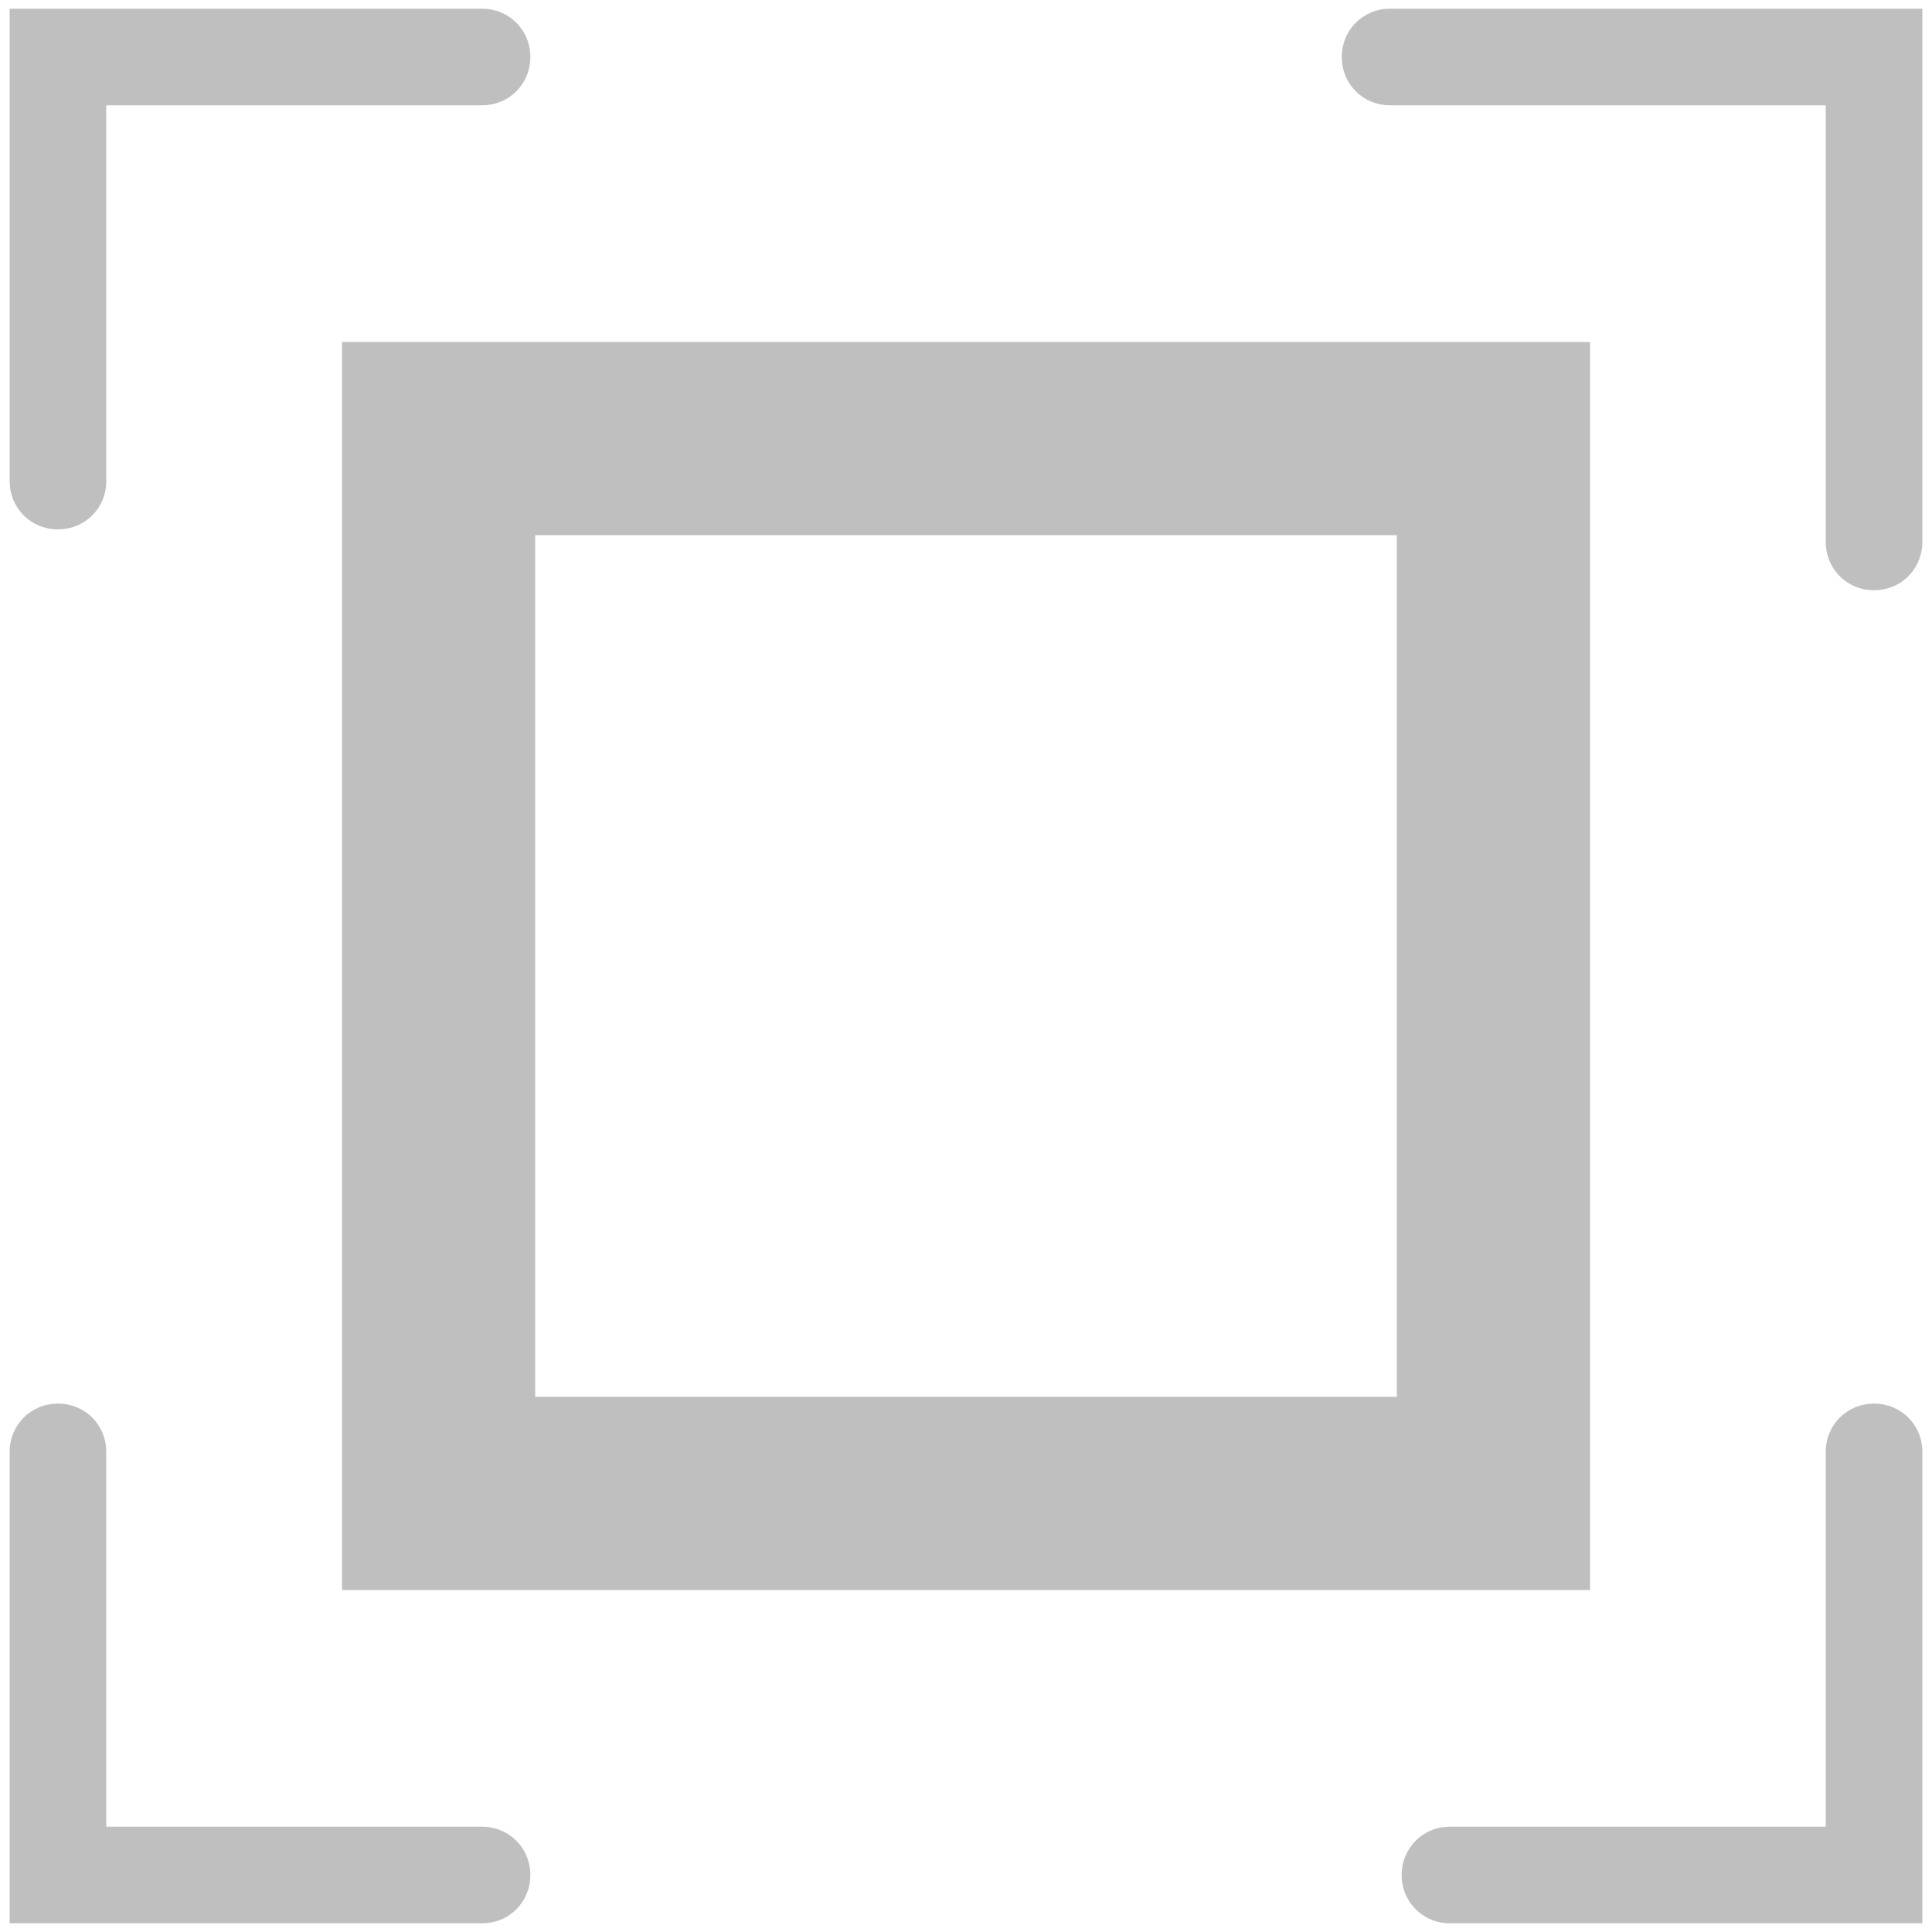
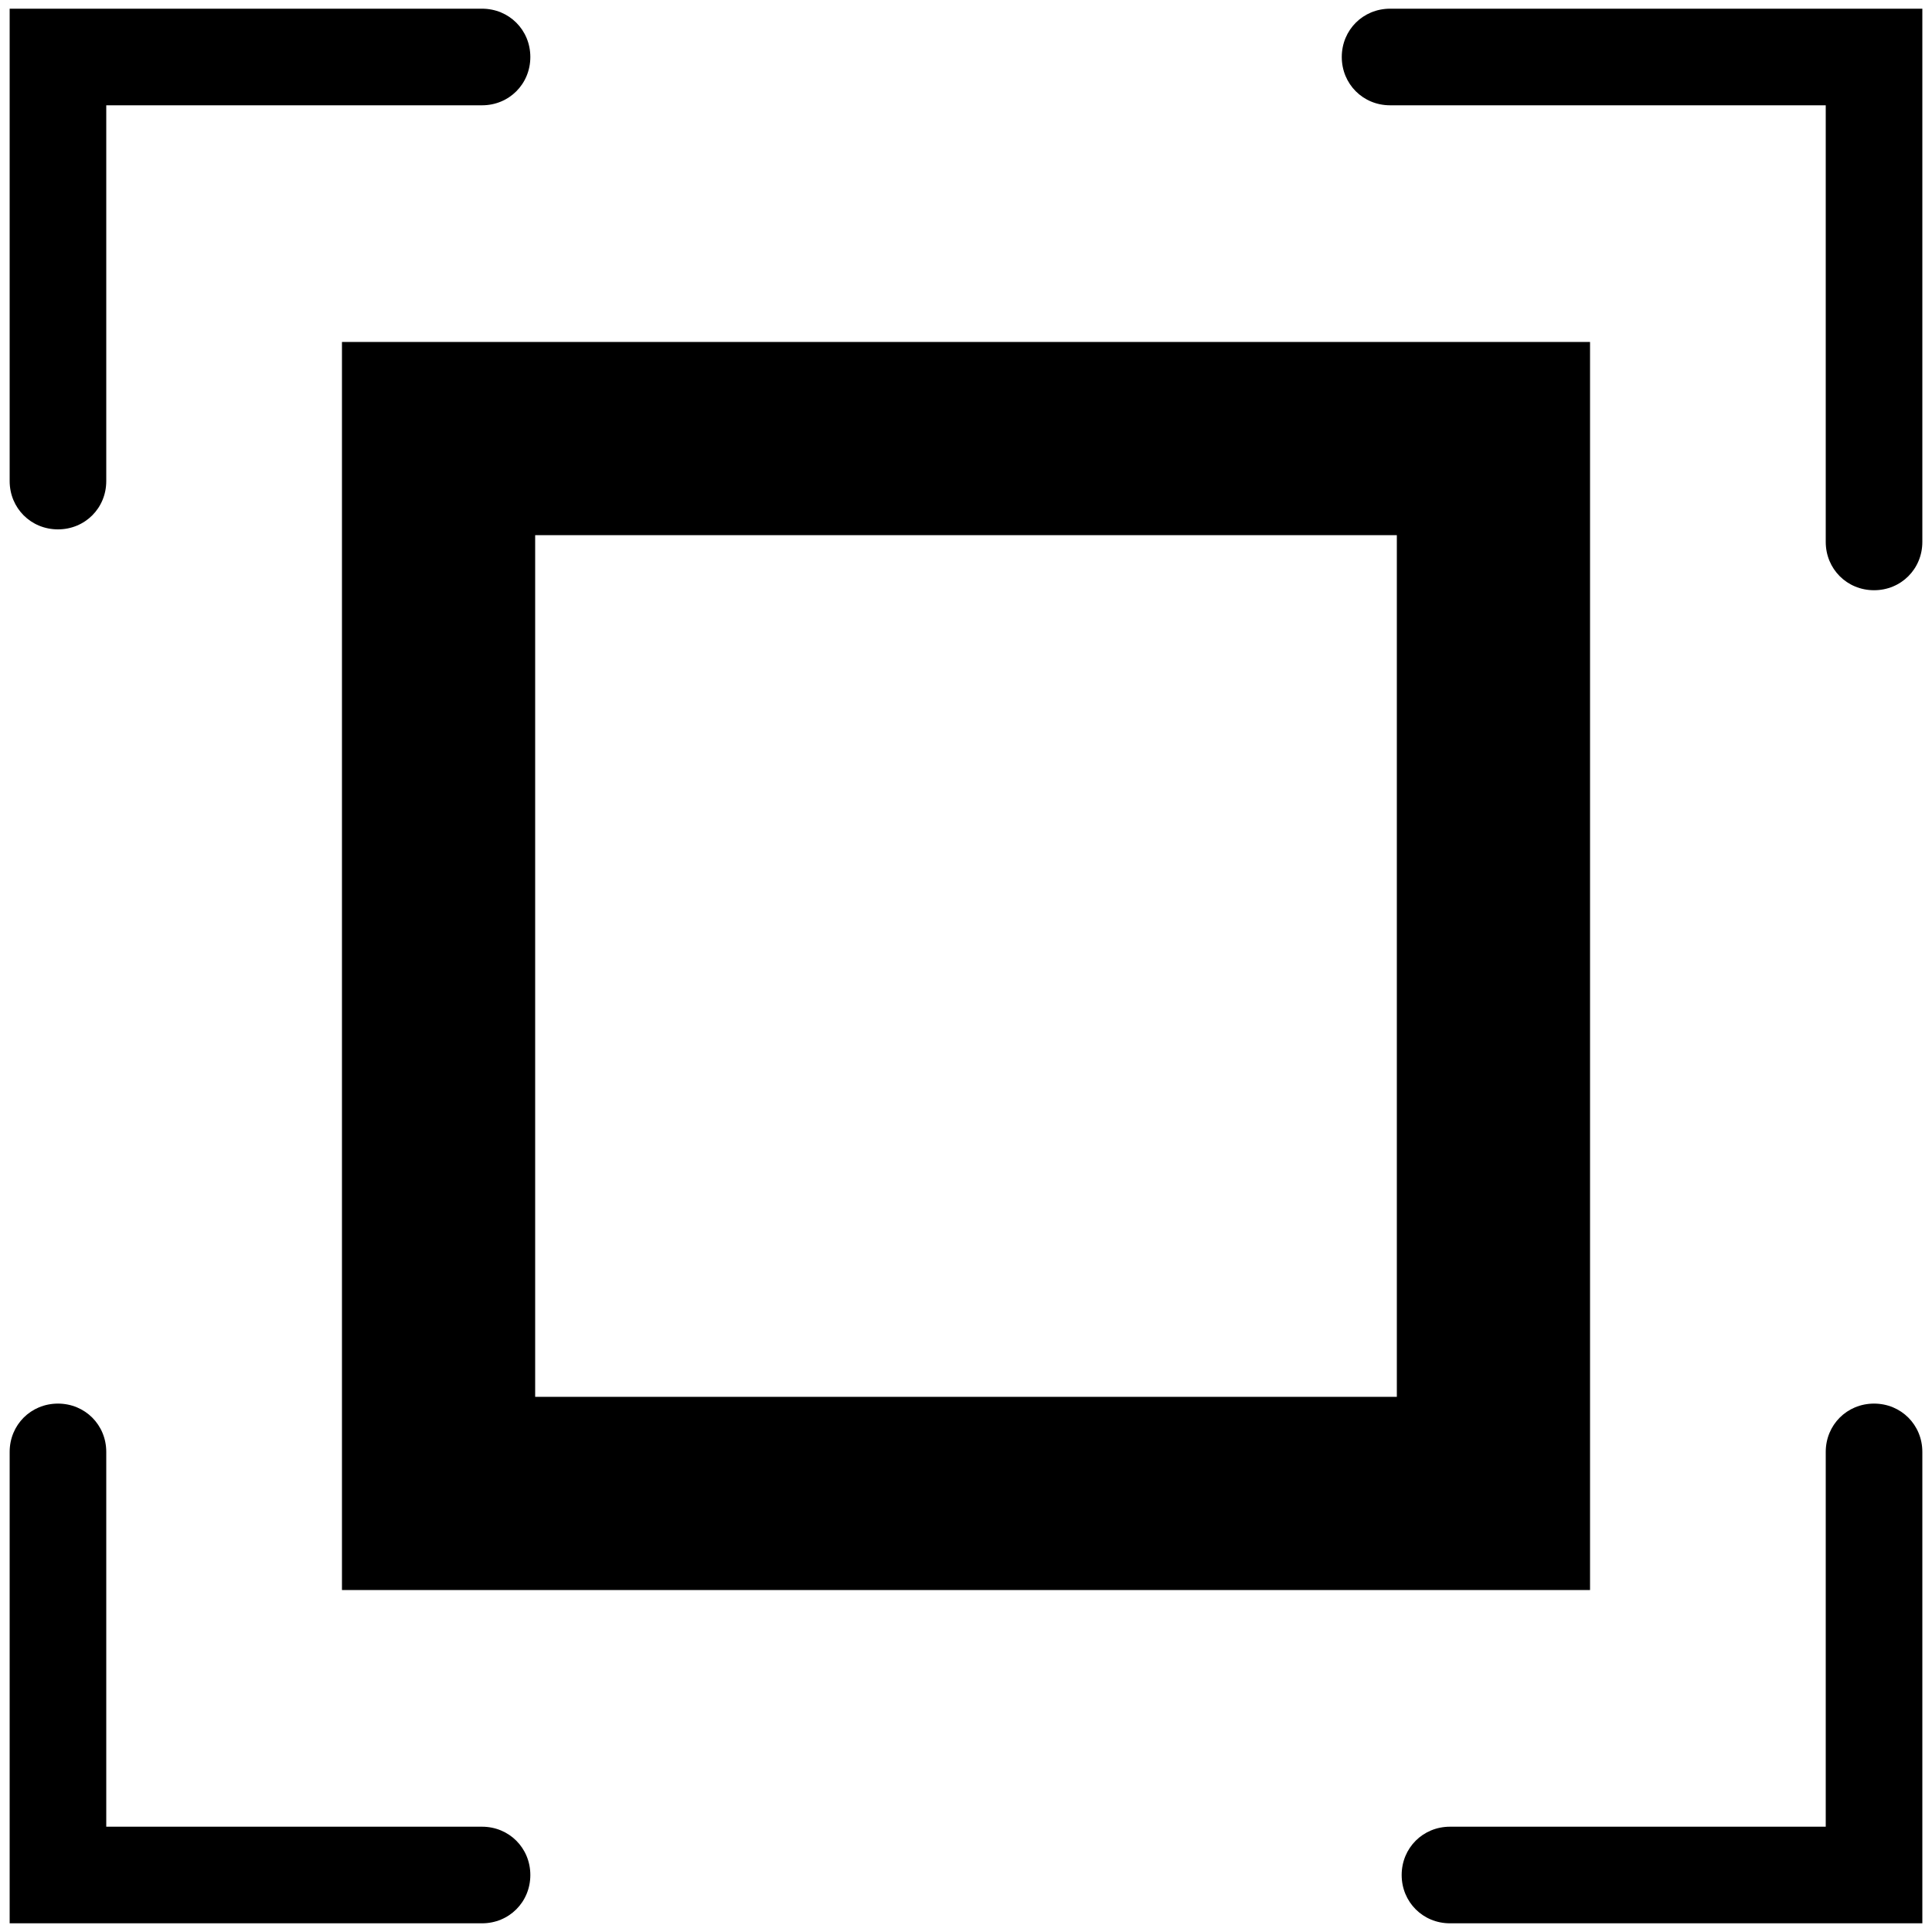
<svg xmlns="http://www.w3.org/2000/svg" id="icon-resetView-2" data-name="icon-resetView" width="20" height="20" viewBox="0 0 20 20">
-   <path id="corner-top-left" d="M.6,5.48c-.28,0-.5-.22-.5-.5V.09H4.99c.28,0,.5,.22,.5,.5s-.22,.5-.5,.5H1.1v3.89c0,.28-.22,.5-.5,.5Z" fill="#bfbfbf" />
-   <path id="corner-bottom-left" d="M4.99,19.91H.1v-4.88c0-.28,.22-.5,.5-.5s.5,.22,.5,.5v3.88h3.89c.28,0,.5,.22,.5,.5s-.22,.5-.5,.5Z" fill="#bfbfbf" />
-   <path id="corner-bottom-right" d="M19.9,19.91h-4.89c-.28,0-.5-.22-.5-.5s.22-.5,.5-.5h3.89v-3.88c0-.28,.22-.5,.5-.5s.5,.22,.5,.5v4.88Z" fill="#bfbfbf" />
-   <path id="corner-top-right" d="M19.4,6.11c-.28,0-.5-.22-.5-.5V1.09h-4.51c-.28,0-.5-.22-.5-.5s.22-.5,.5-.5h5.51V5.61c0,.28-.22,.5-.5,.5Z" fill="#bfbfbf" />
-   <path id="frame" d="M16.46,16.46H3.54V3.54h12.92v12.92Zm-10.92-2H14.46V5.54H5.54V14.46Z" fill="#bfbfbf" />
+   <path id="corner-top-left" d="M.6,5.48c-.28,0-.5-.22-.5-.5V.09H4.99c.28,0,.5,.22,.5,.5s-.22,.5-.5,.5H1.1v3.89c0,.28-.22,.5-.5,.5Z" fill="currentColor" />
+   <path id="corner-bottom-left" d="M4.99,19.91H.1v-4.88c0-.28,.22-.5,.5-.5s.5,.22,.5,.5v3.88h3.89c.28,0,.5,.22,.5,.5s-.22,.5-.5,.5Z" fill="currentColor" />
+   <path id="corner-bottom-right" d="M19.9,19.91h-4.89c-.28,0-.5-.22-.5-.5s.22-.5,.5-.5h3.89v-3.88c0-.28,.22-.5,.5-.5s.5,.22,.5,.5v4.88Z" fill="currentColor" />
+   <path id="corner-top-right" d="M19.4,6.11c-.28,0-.5-.22-.5-.5V1.09h-4.51c-.28,0-.5-.22-.5-.5s.22-.5,.5-.5h5.51V5.61c0,.28-.22,.5-.5,.5Z" fill="currentColor" />
+   <path id="frame" d="M16.46,16.46H3.54V3.54h12.92v12.92Zm-10.92-2H14.46V5.54H5.54V14.46Z" fill="currentColor" />
</svg>
